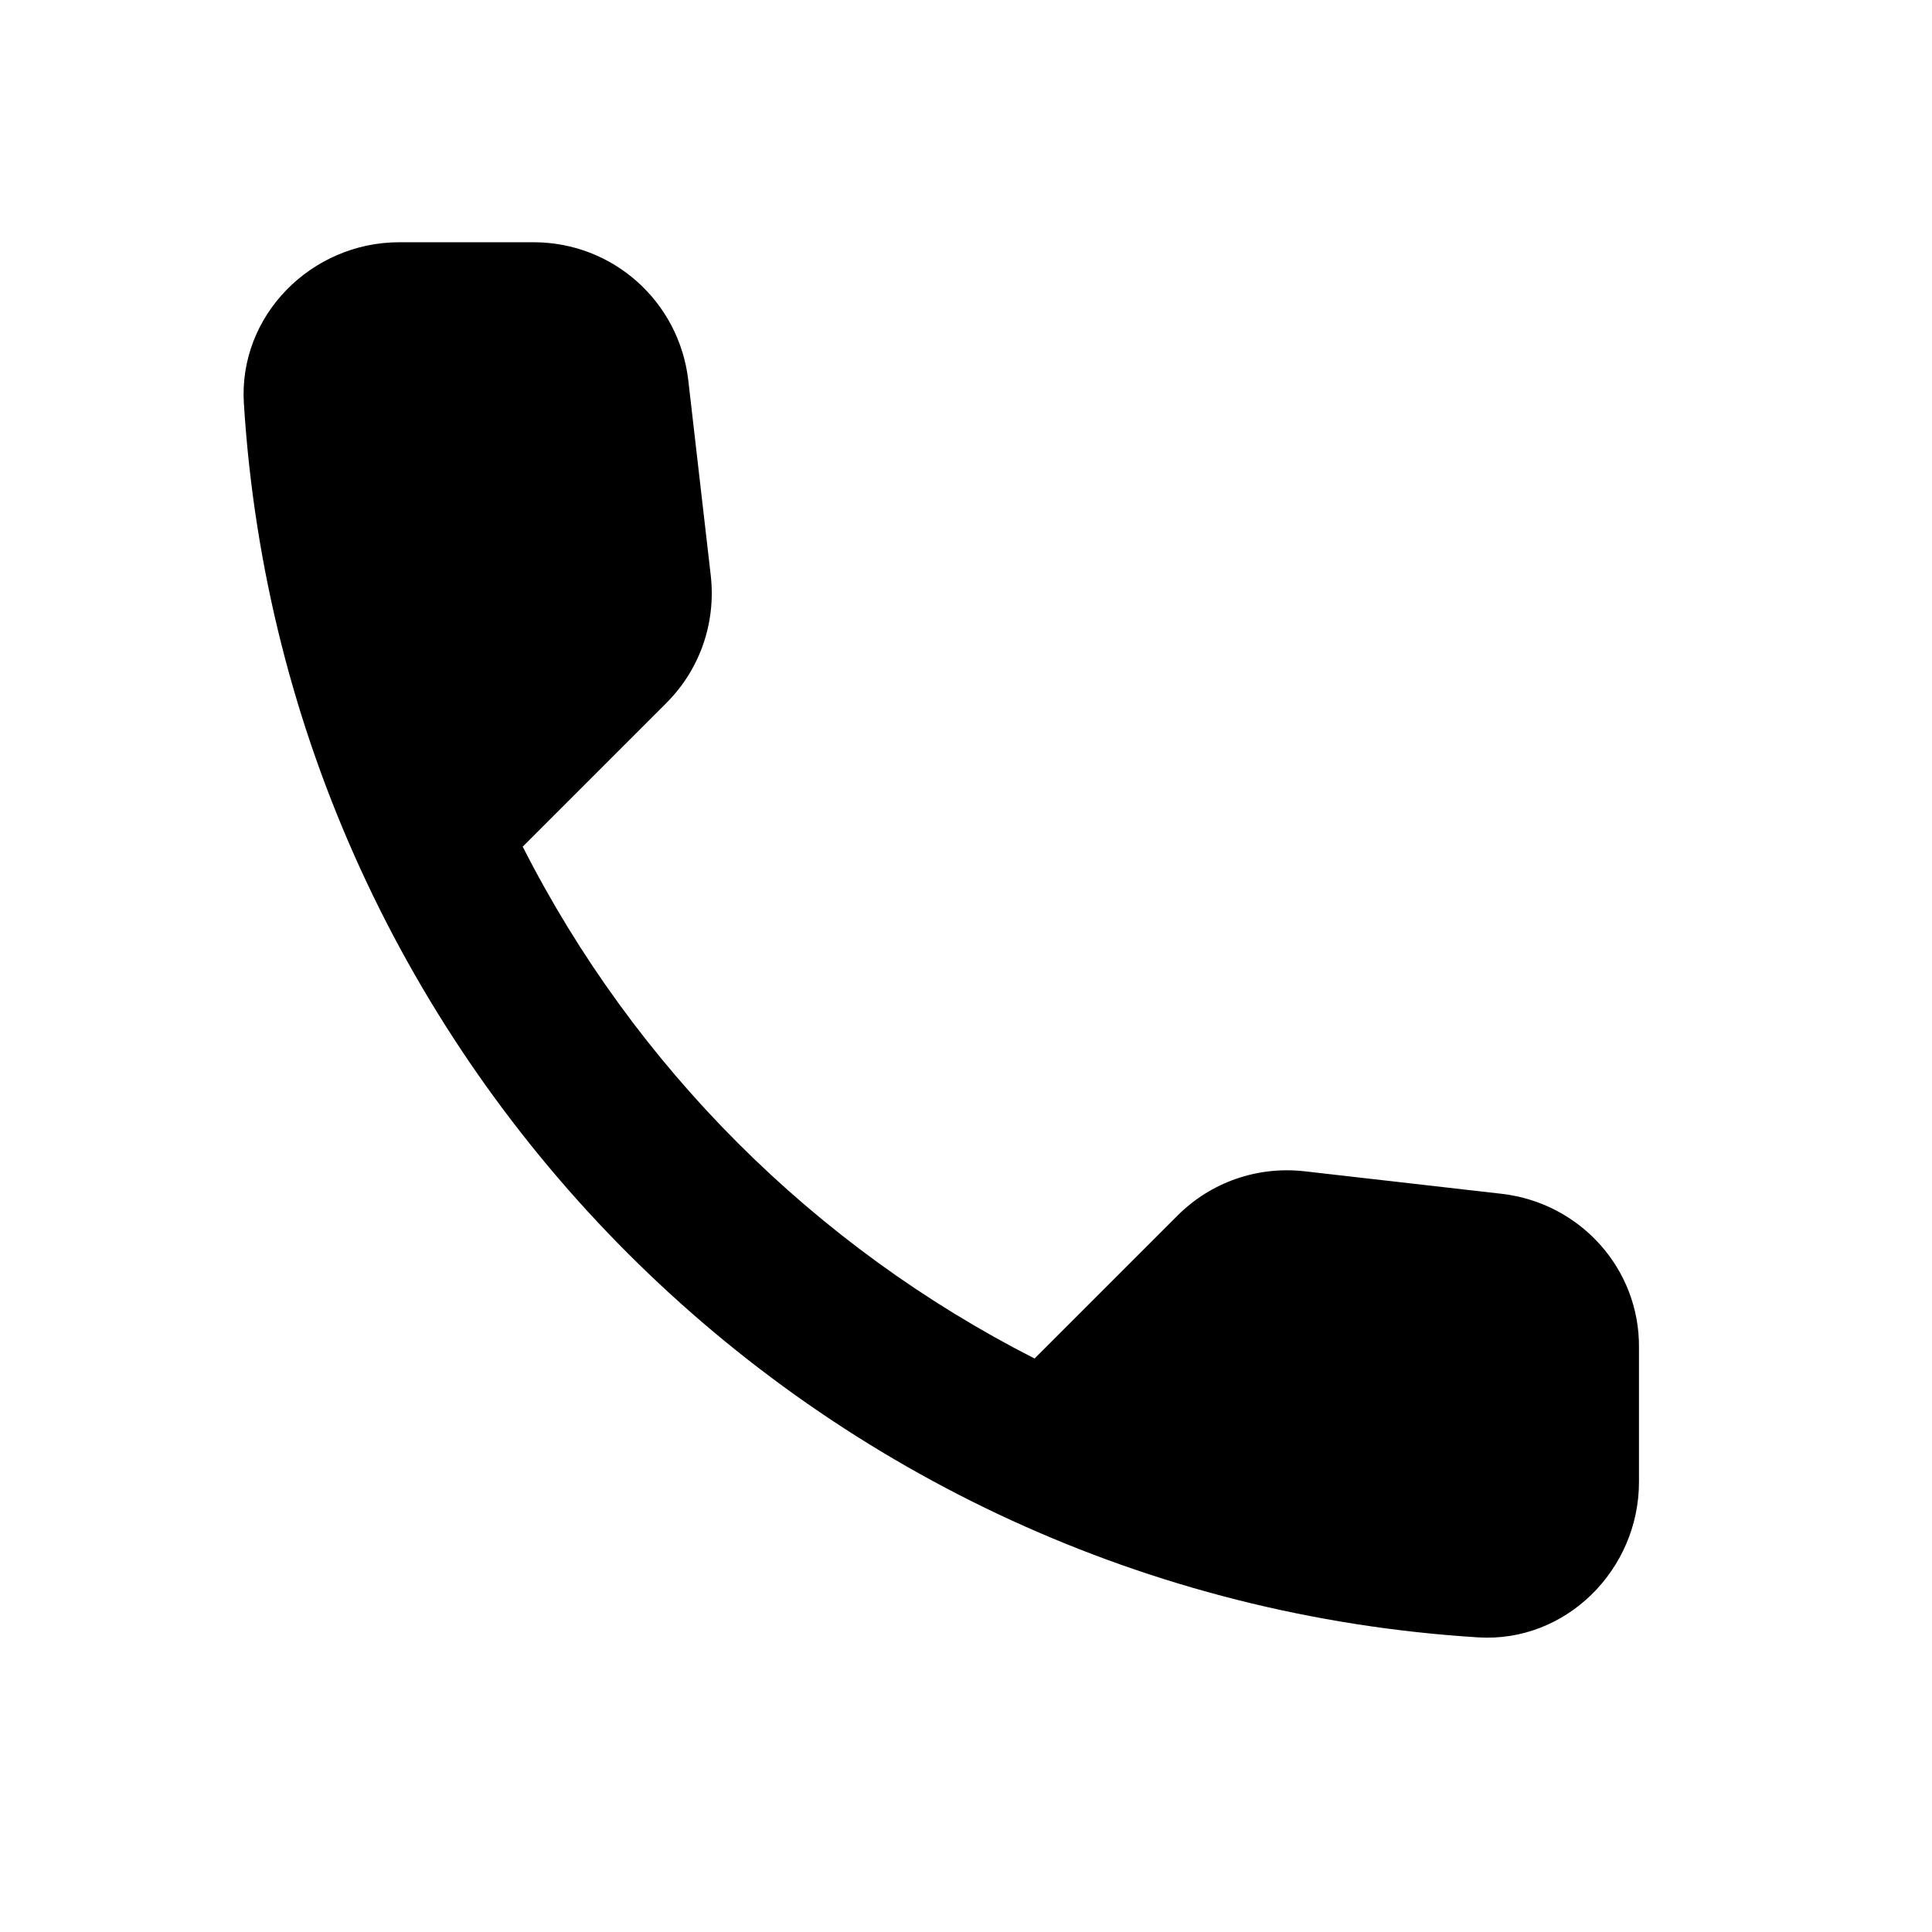
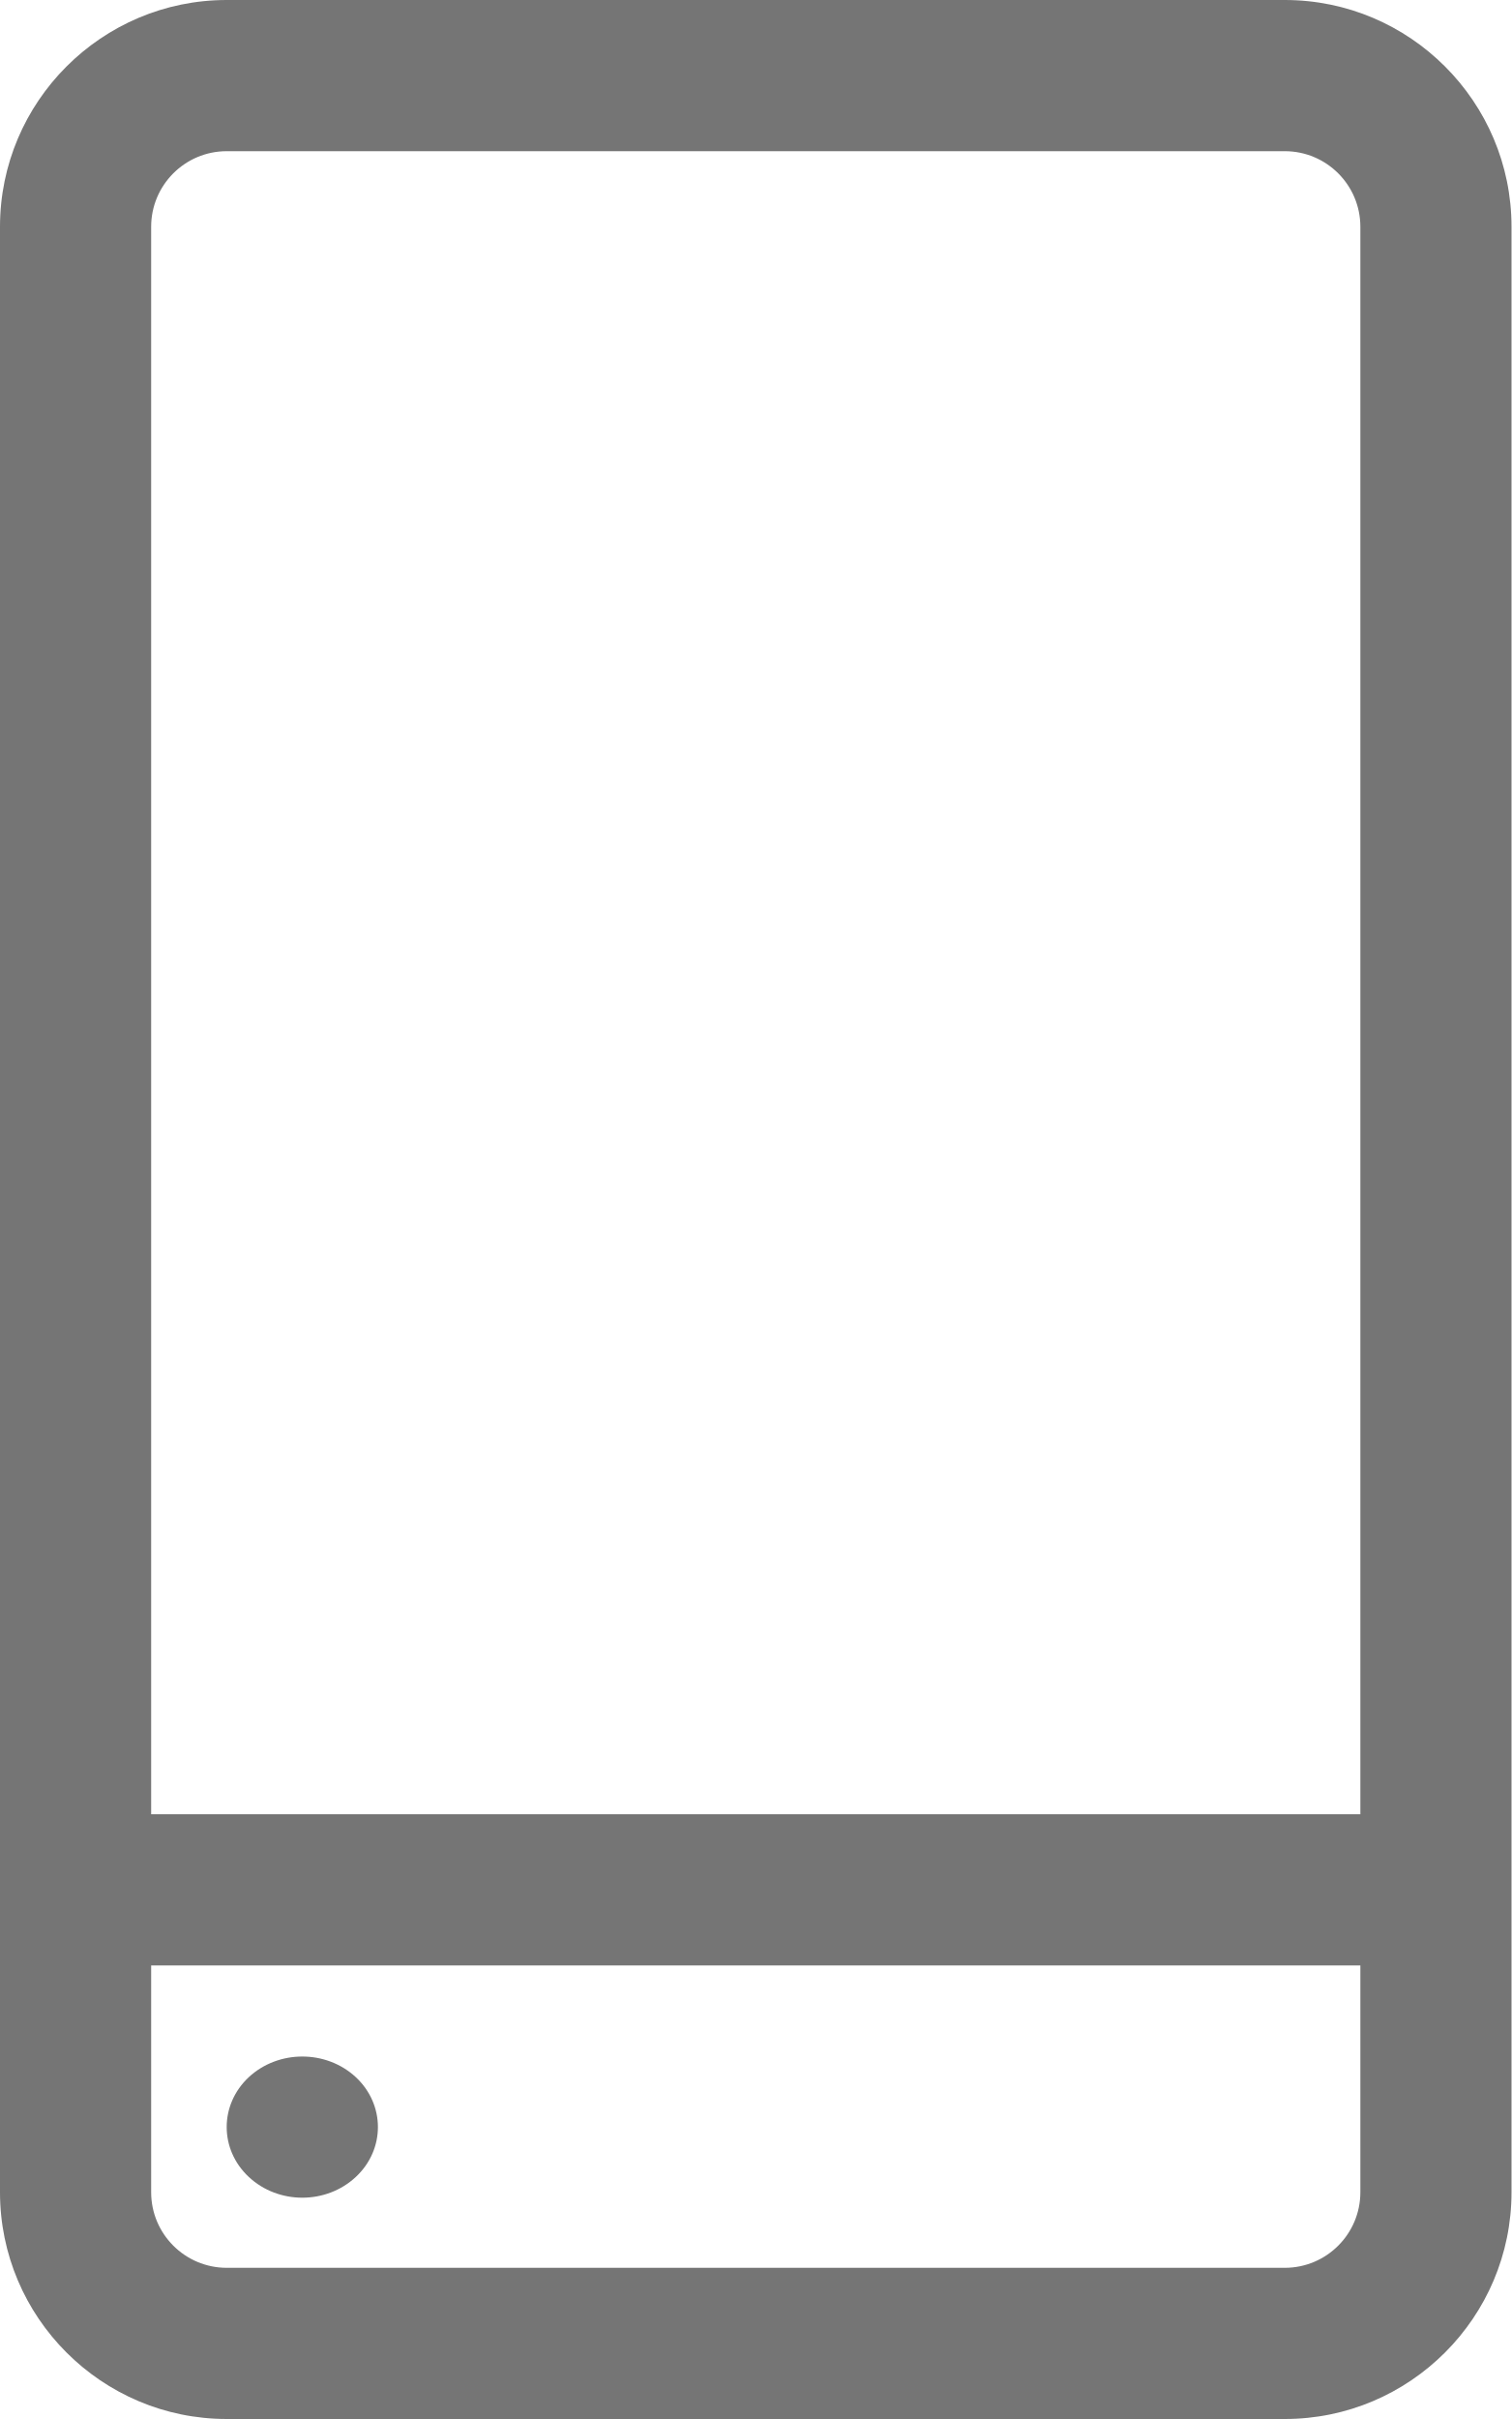
- <svg xmlns="http://www.w3.org/2000/svg" width="18" height="18" viewBox="0 0 18 18">
-   <path d="M13.996 11.123L12.158 10.913C11.716 10.862 11.282 11.014 10.971 11.325L9.639 12.657C7.591 11.615 5.913 9.943 4.87 7.888L6.209 6.549C6.52 6.238 6.672 5.804 6.622 5.362L6.412 3.538C6.325 2.808 5.71 2.257 4.972 2.257H3.72C2.902 2.257 2.222 2.938 2.272 3.756C2.656 9.936 7.599 14.871 13.772 15.255C14.589 15.306 15.27 14.625 15.27 13.807V12.556C15.277 11.825 14.727 11.21 13.996 11.123Z" />
+ <svg xmlns="http://www.w3.org/2000/svg" width="10" height="16" viewBox="0 0 10 16" fill="none">
+   <path d="M8.5 0H1.5C0.673 0 0 0.673 0 1.5V14.5C0 15.327 0.673 16 1.5 16H8.5C9.327 16 10 15.327 10 14.5V1.5C10 0.673 9.327 0 8.5 0ZM1.5 1H8.5C8.776 1 9 1.224 9 1.5V12H1V1.5C1 1.224 1.224 1 1.5 1ZM8.5 15H1.5C1.224 15 1 14.776 1 14.5V13H9V14.5C9 14.776 8.776 15 8.5 15Z" fill="#757575" />
+   <path d="M2.354 13.739C2.549 13.921 2.549 14.217 2.354 14.399C2.158 14.582 1.842 14.582 1.646 14.399C1.451 14.217 1.451 13.921 1.646 13.739C1.842 13.557 2.158 13.557 2.354 13.739Z" fill="#757575" />
</svg>
